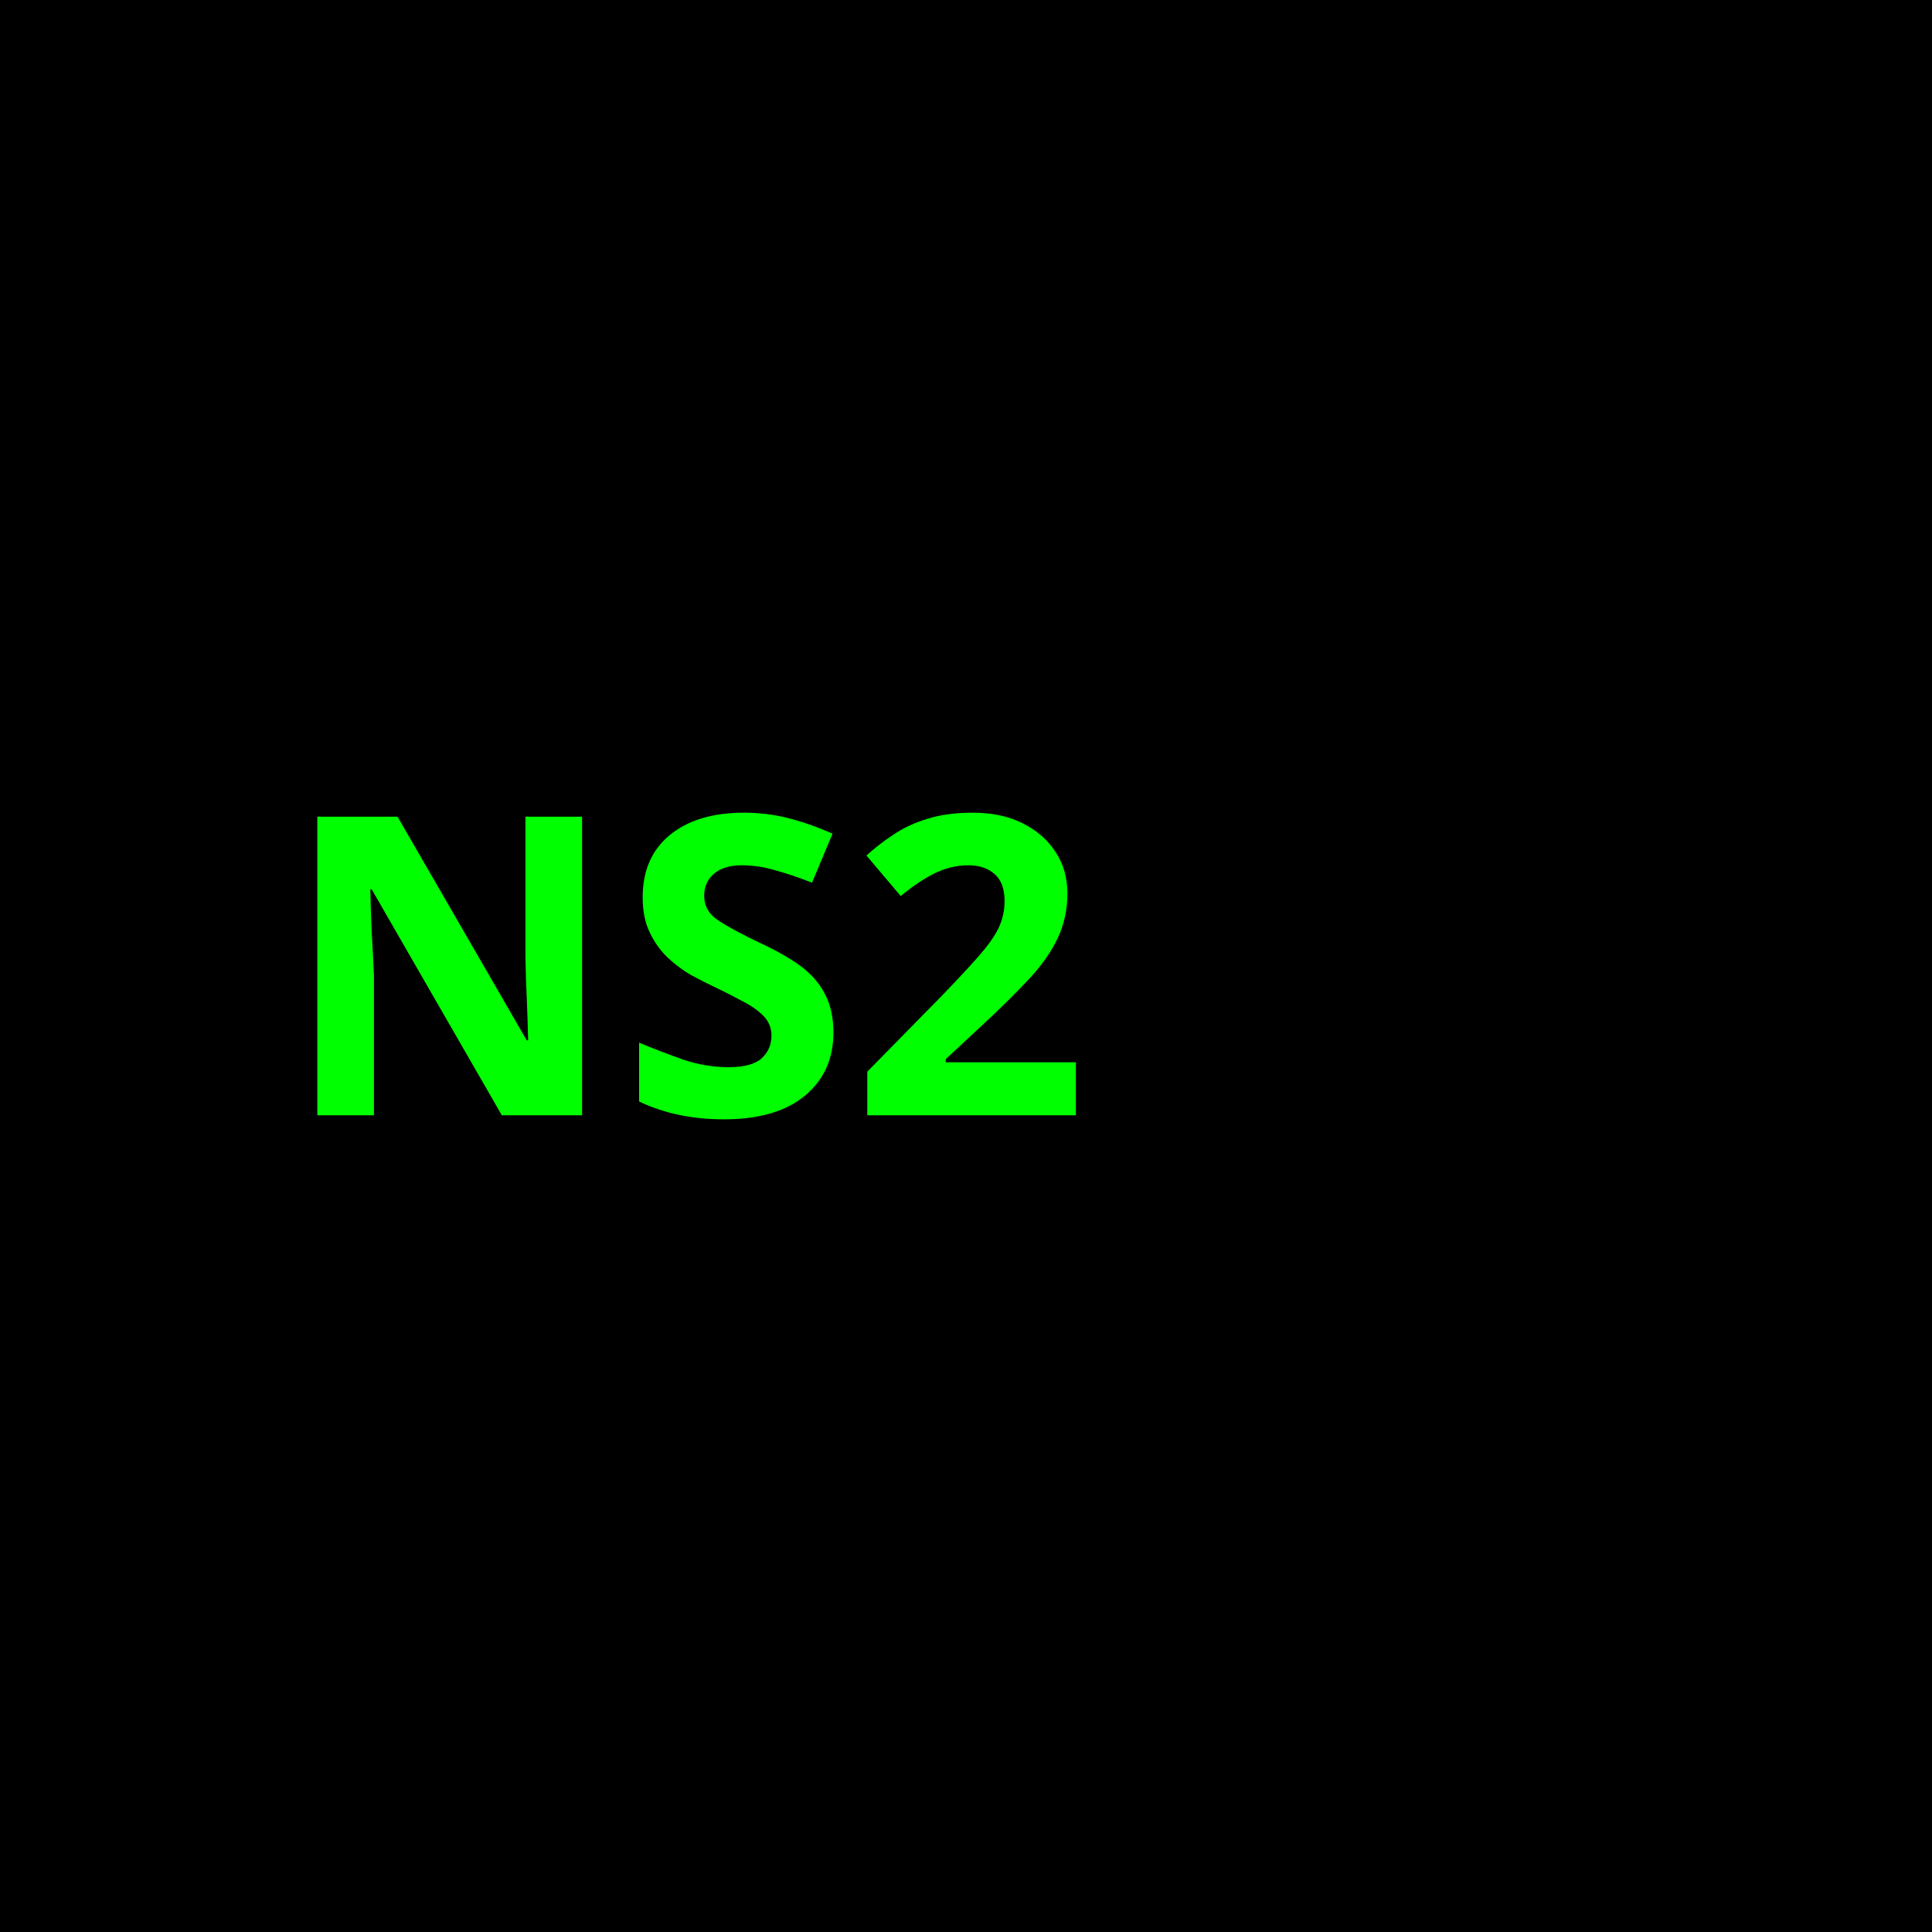
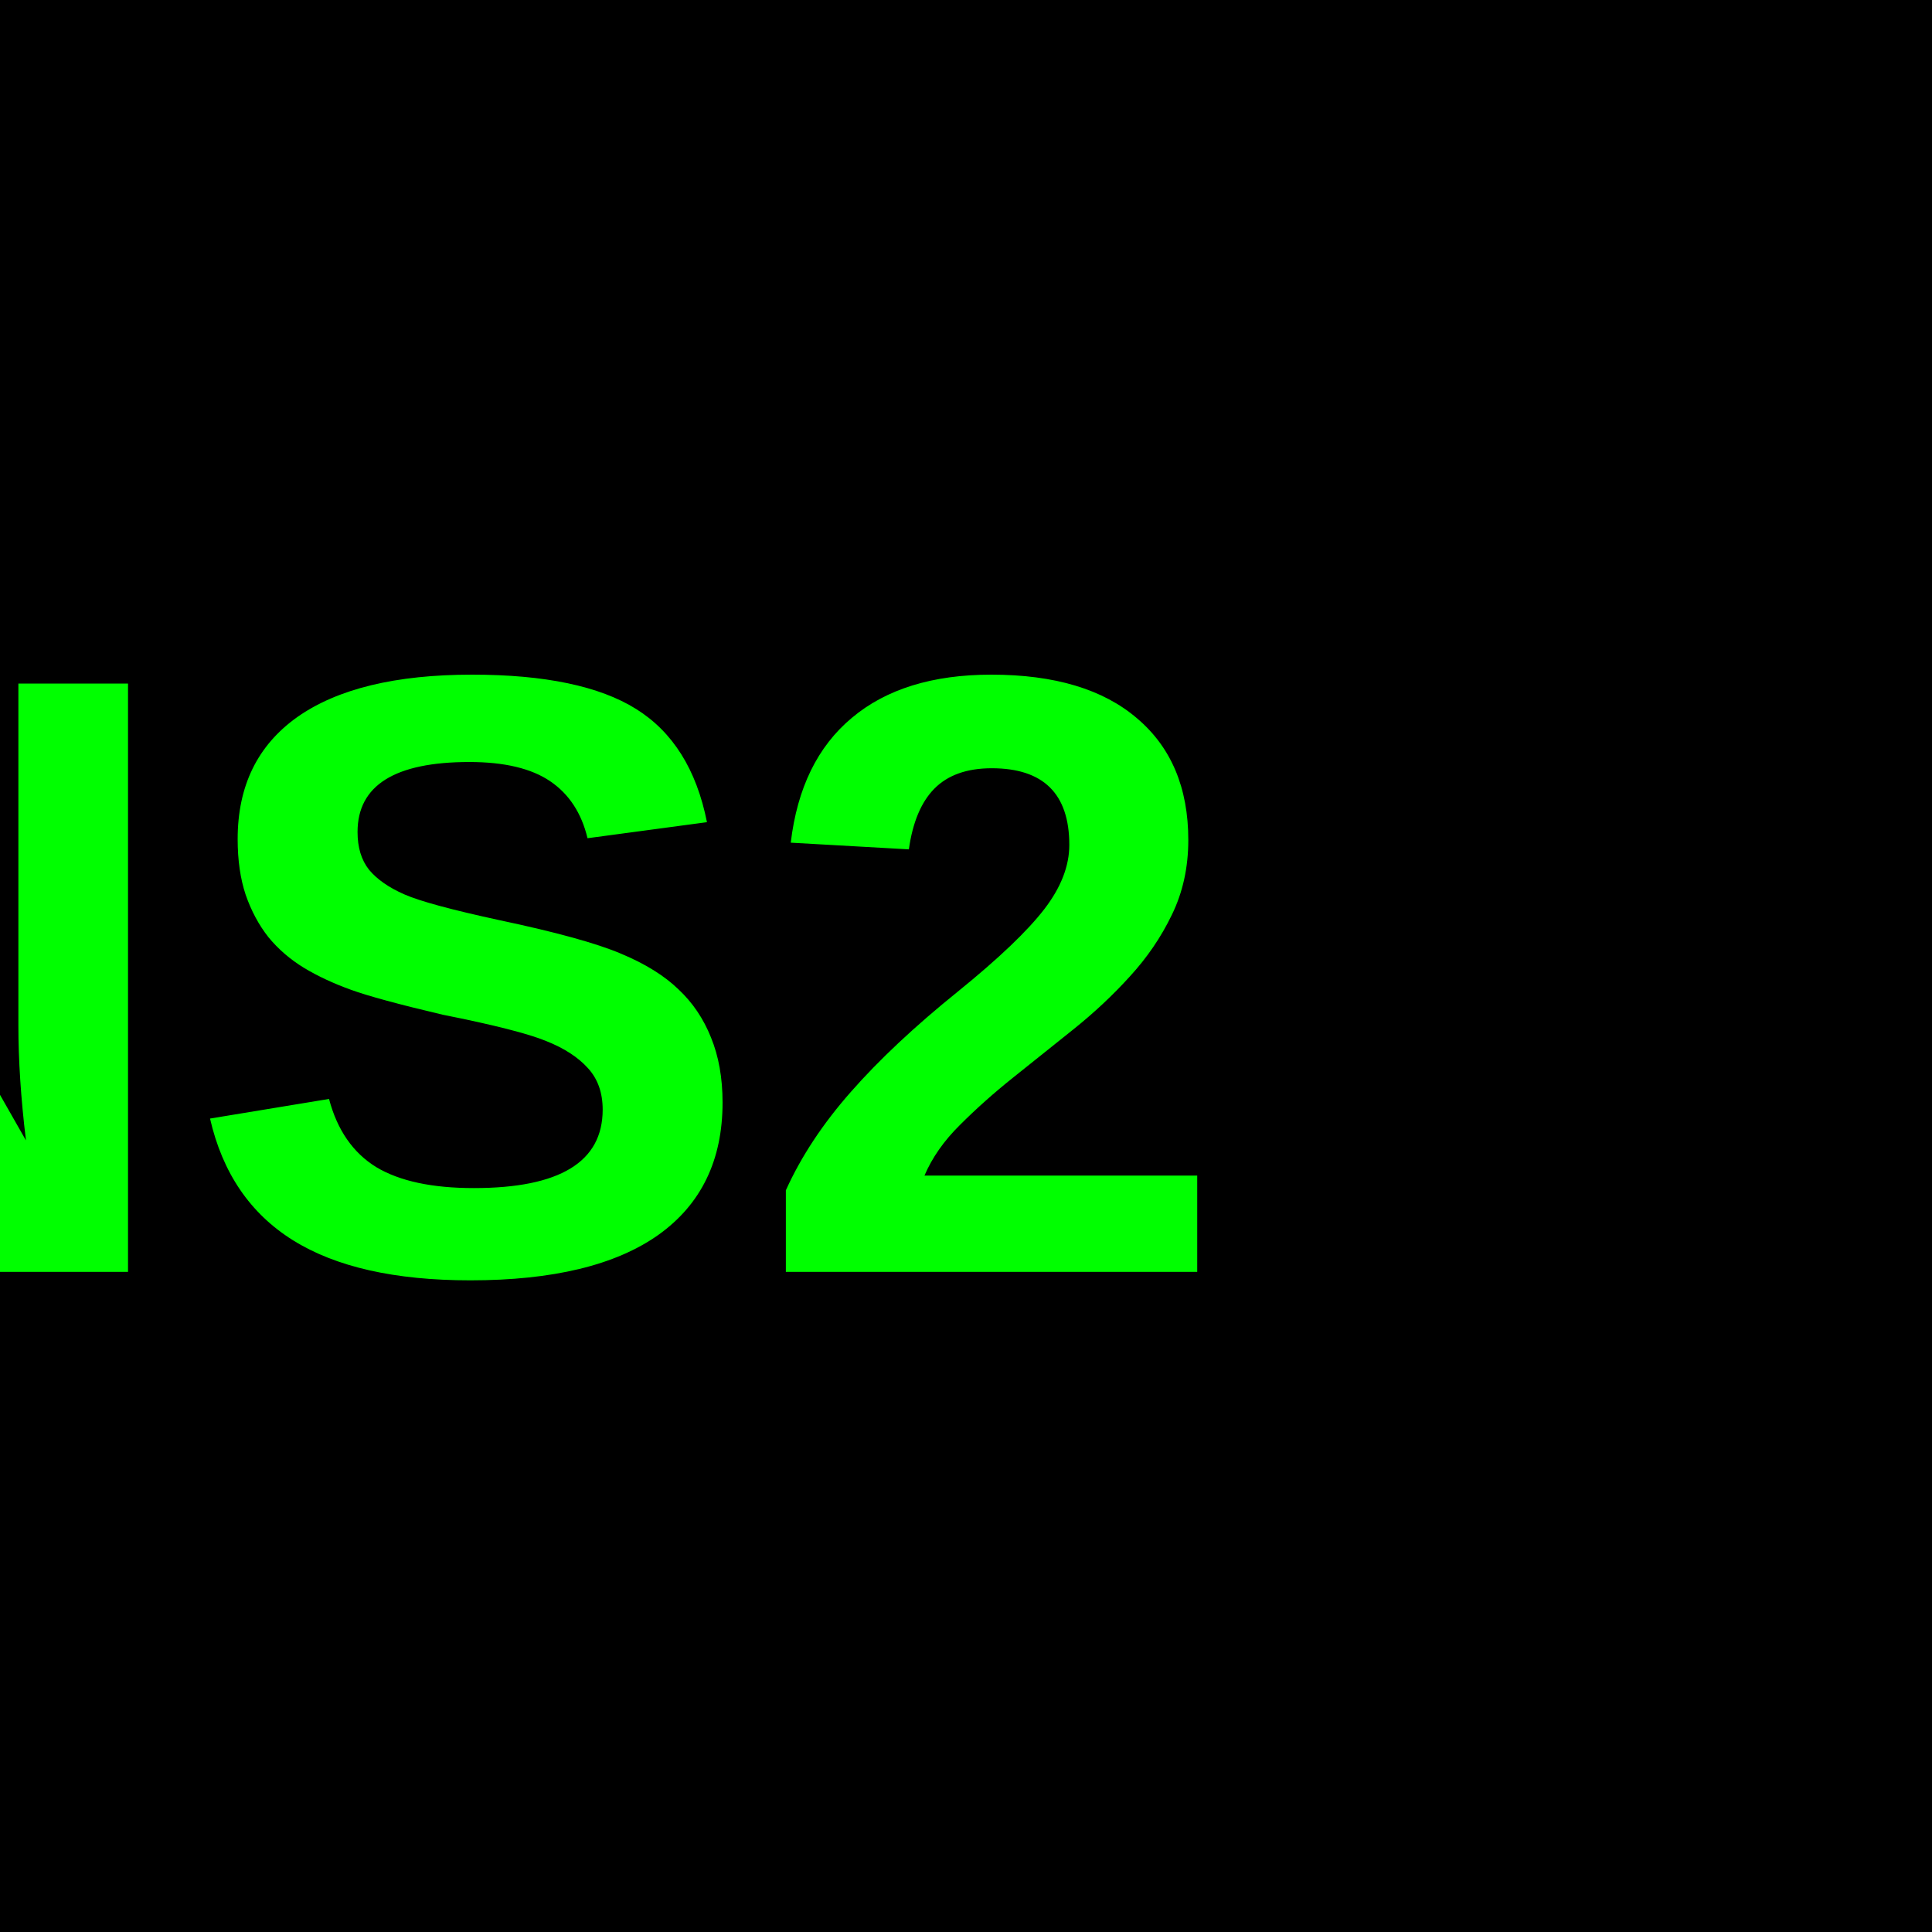
<svg xmlns="http://www.w3.org/2000/svg" width="256" height="256" viewBox="0 0 67.733 67.733" version="1.1" id="svg5">
  <defs id="defs2" />
  <g id="layer2">
    <rect style="fill:#000000;stroke:none;stroke-width:7.027" id="rect849" width="67.733" height="67.733" x="0" y="0" />
  </g>
  <g id="layer1">
-     <text xml:space="preserve" style="font-weight:bold;font-size:14.662px;line-height:1.25;font-family:sans-serif;-inkscape-font-specification:'sans-serif Bold';text-align:center;text-anchor:middle;fill:#00ff00;fill-opacity:1;stroke-width:0.196" x="33.537" y="39.101" id="text8876">
-       <tspan style="text-align:center;text-anchor:middle;fill:#00ff00;fill-opacity:1;stroke-width:0.196" x="33.537" y="39.101" id="tspan3127">NS2</tspan>
+     <text xml:space="preserve" style="font-weight:bold;font-size:29.986px;line-height:1.25;font-family:sans-serif;-inkscape-font-specification:'sans-serif Bold';text-align:center;text-anchor:middle;fill:#00ff00;fill-opacity:1;stroke-width:0.196" x="33.508" y="44.592" id="text8876">
+       <tspan style="font-style:normal;font-variant:normal;font-weight:bold;font-stretch:normal;font-size:29.986px;font-family:Arial;-inkscape-font-specification:'Arial Bold';text-align:center;text-anchor:middle;fill:#00ff00;fill-opacity:1;stroke-width:0.196" x="33.508" y="44.592" id="tspan3127">NS2</tspan>
    </text>
  </g>
</svg>
